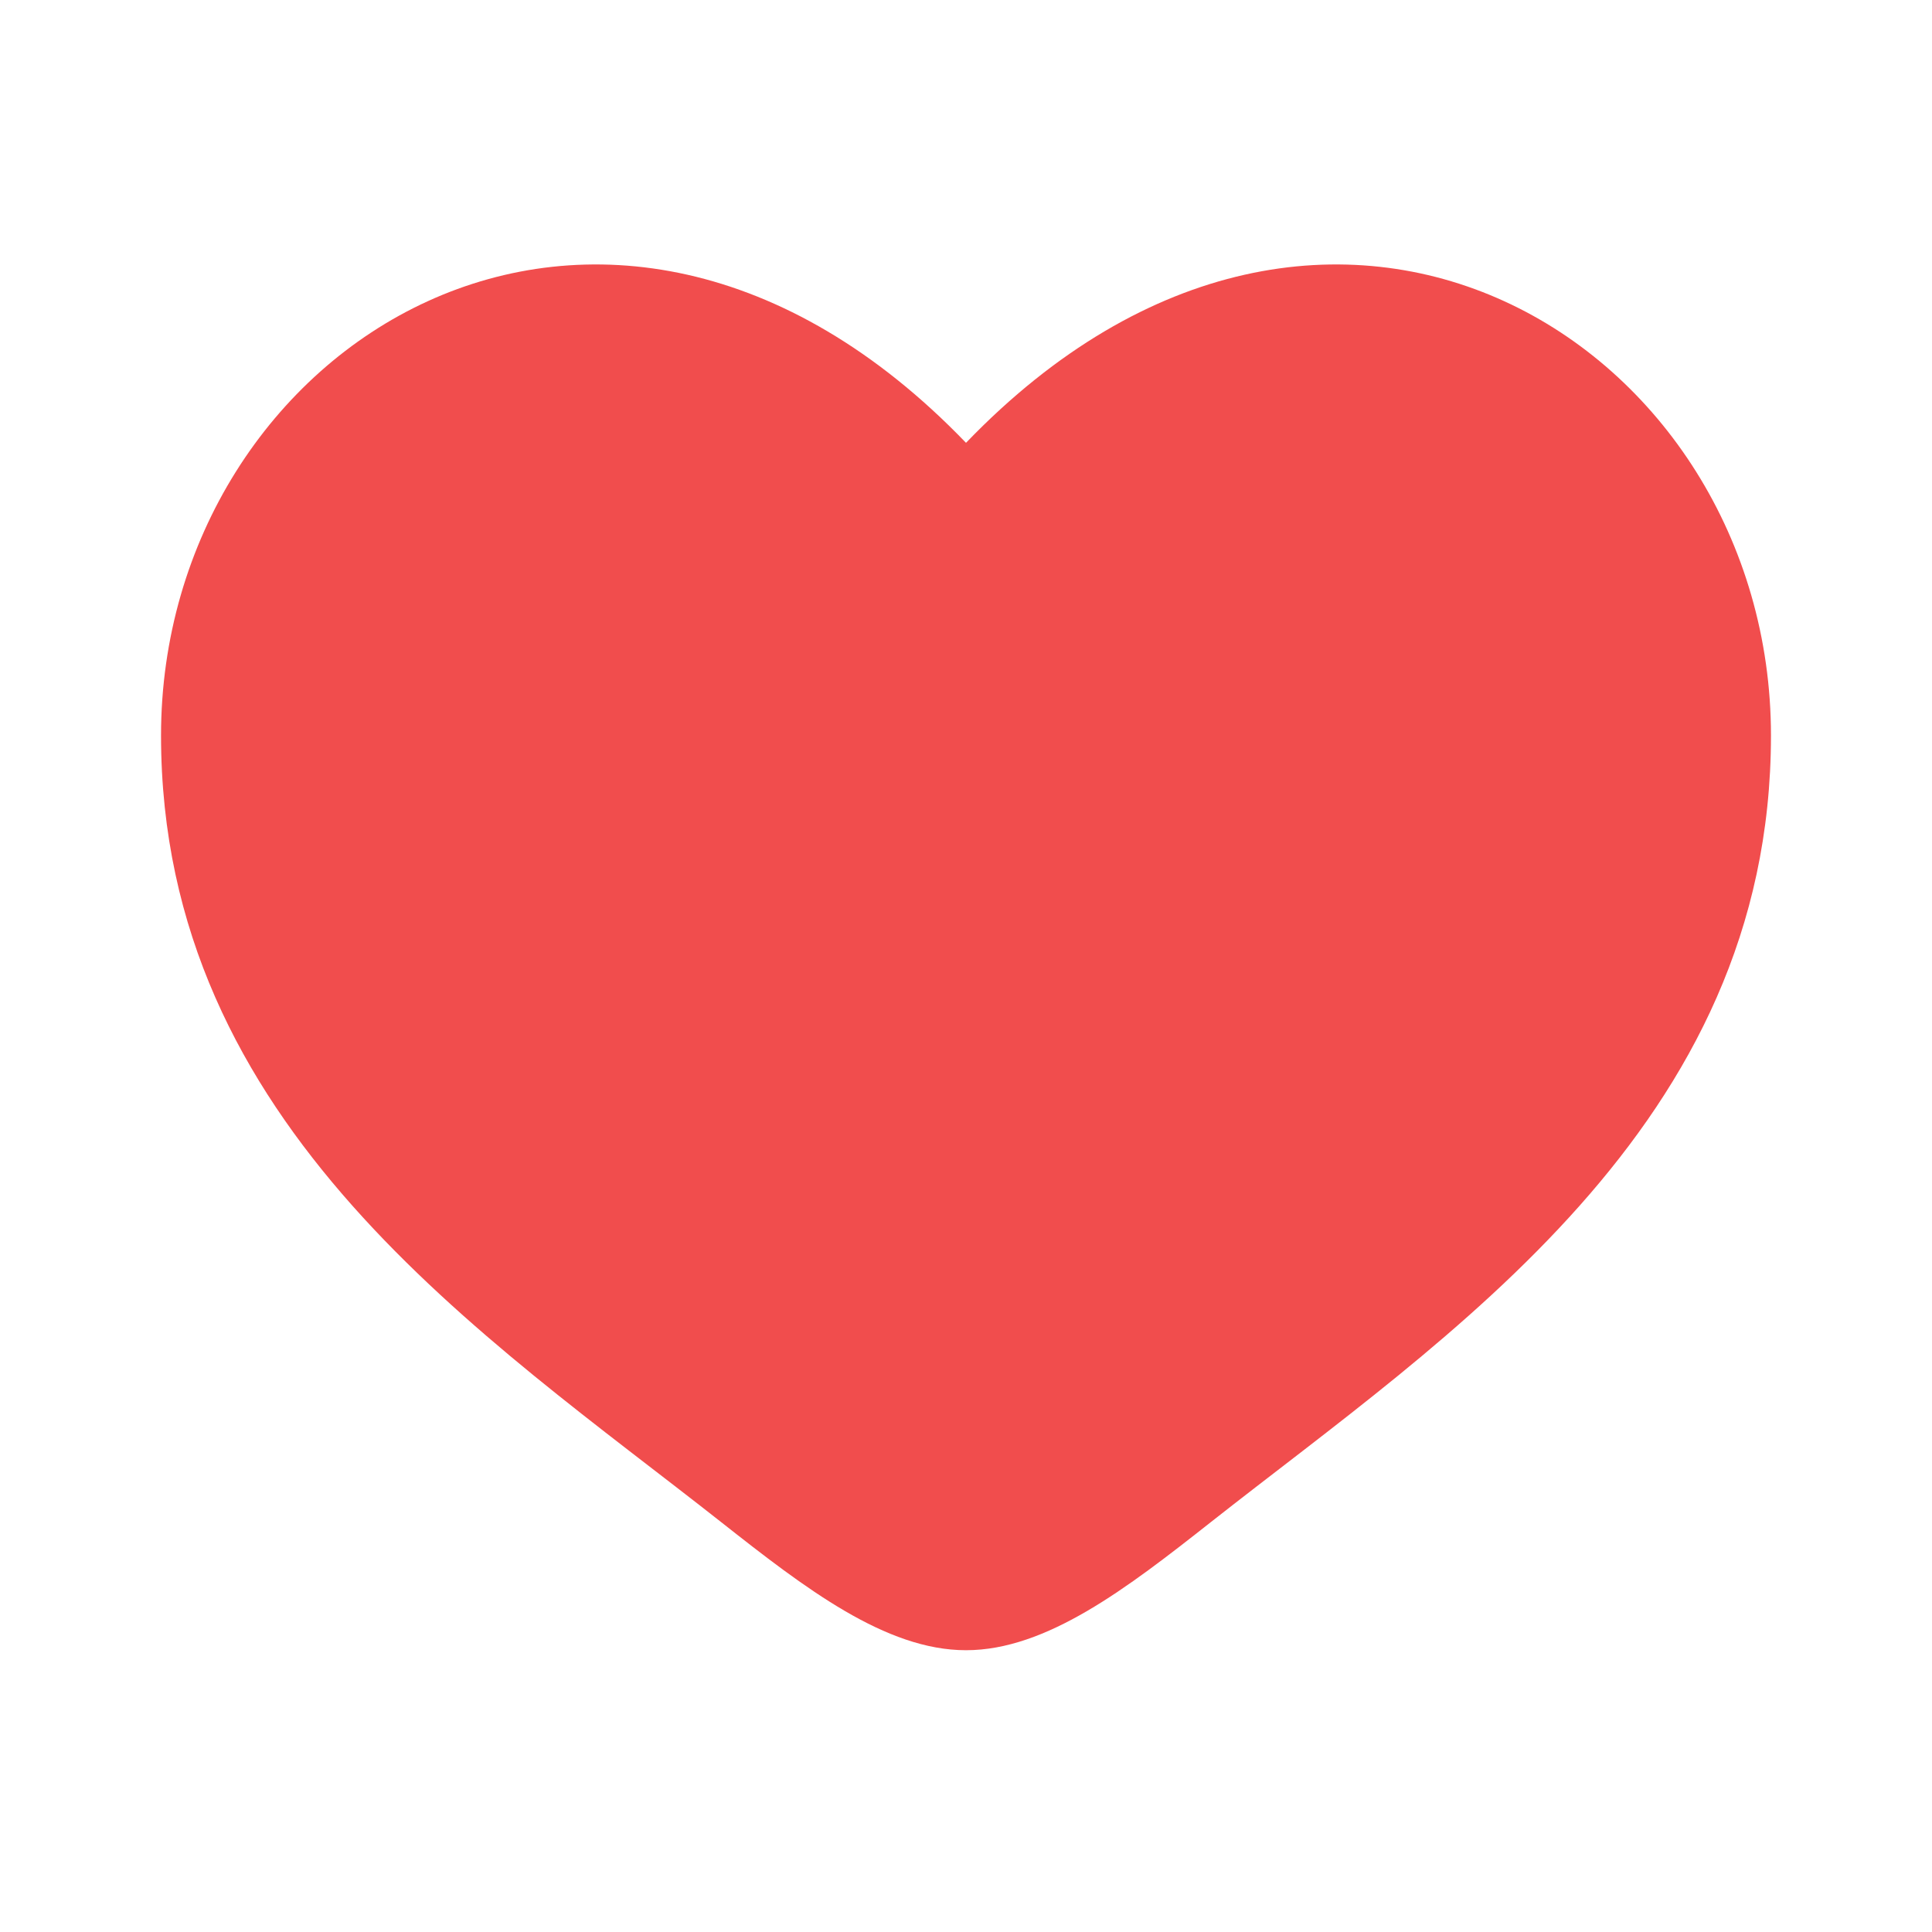
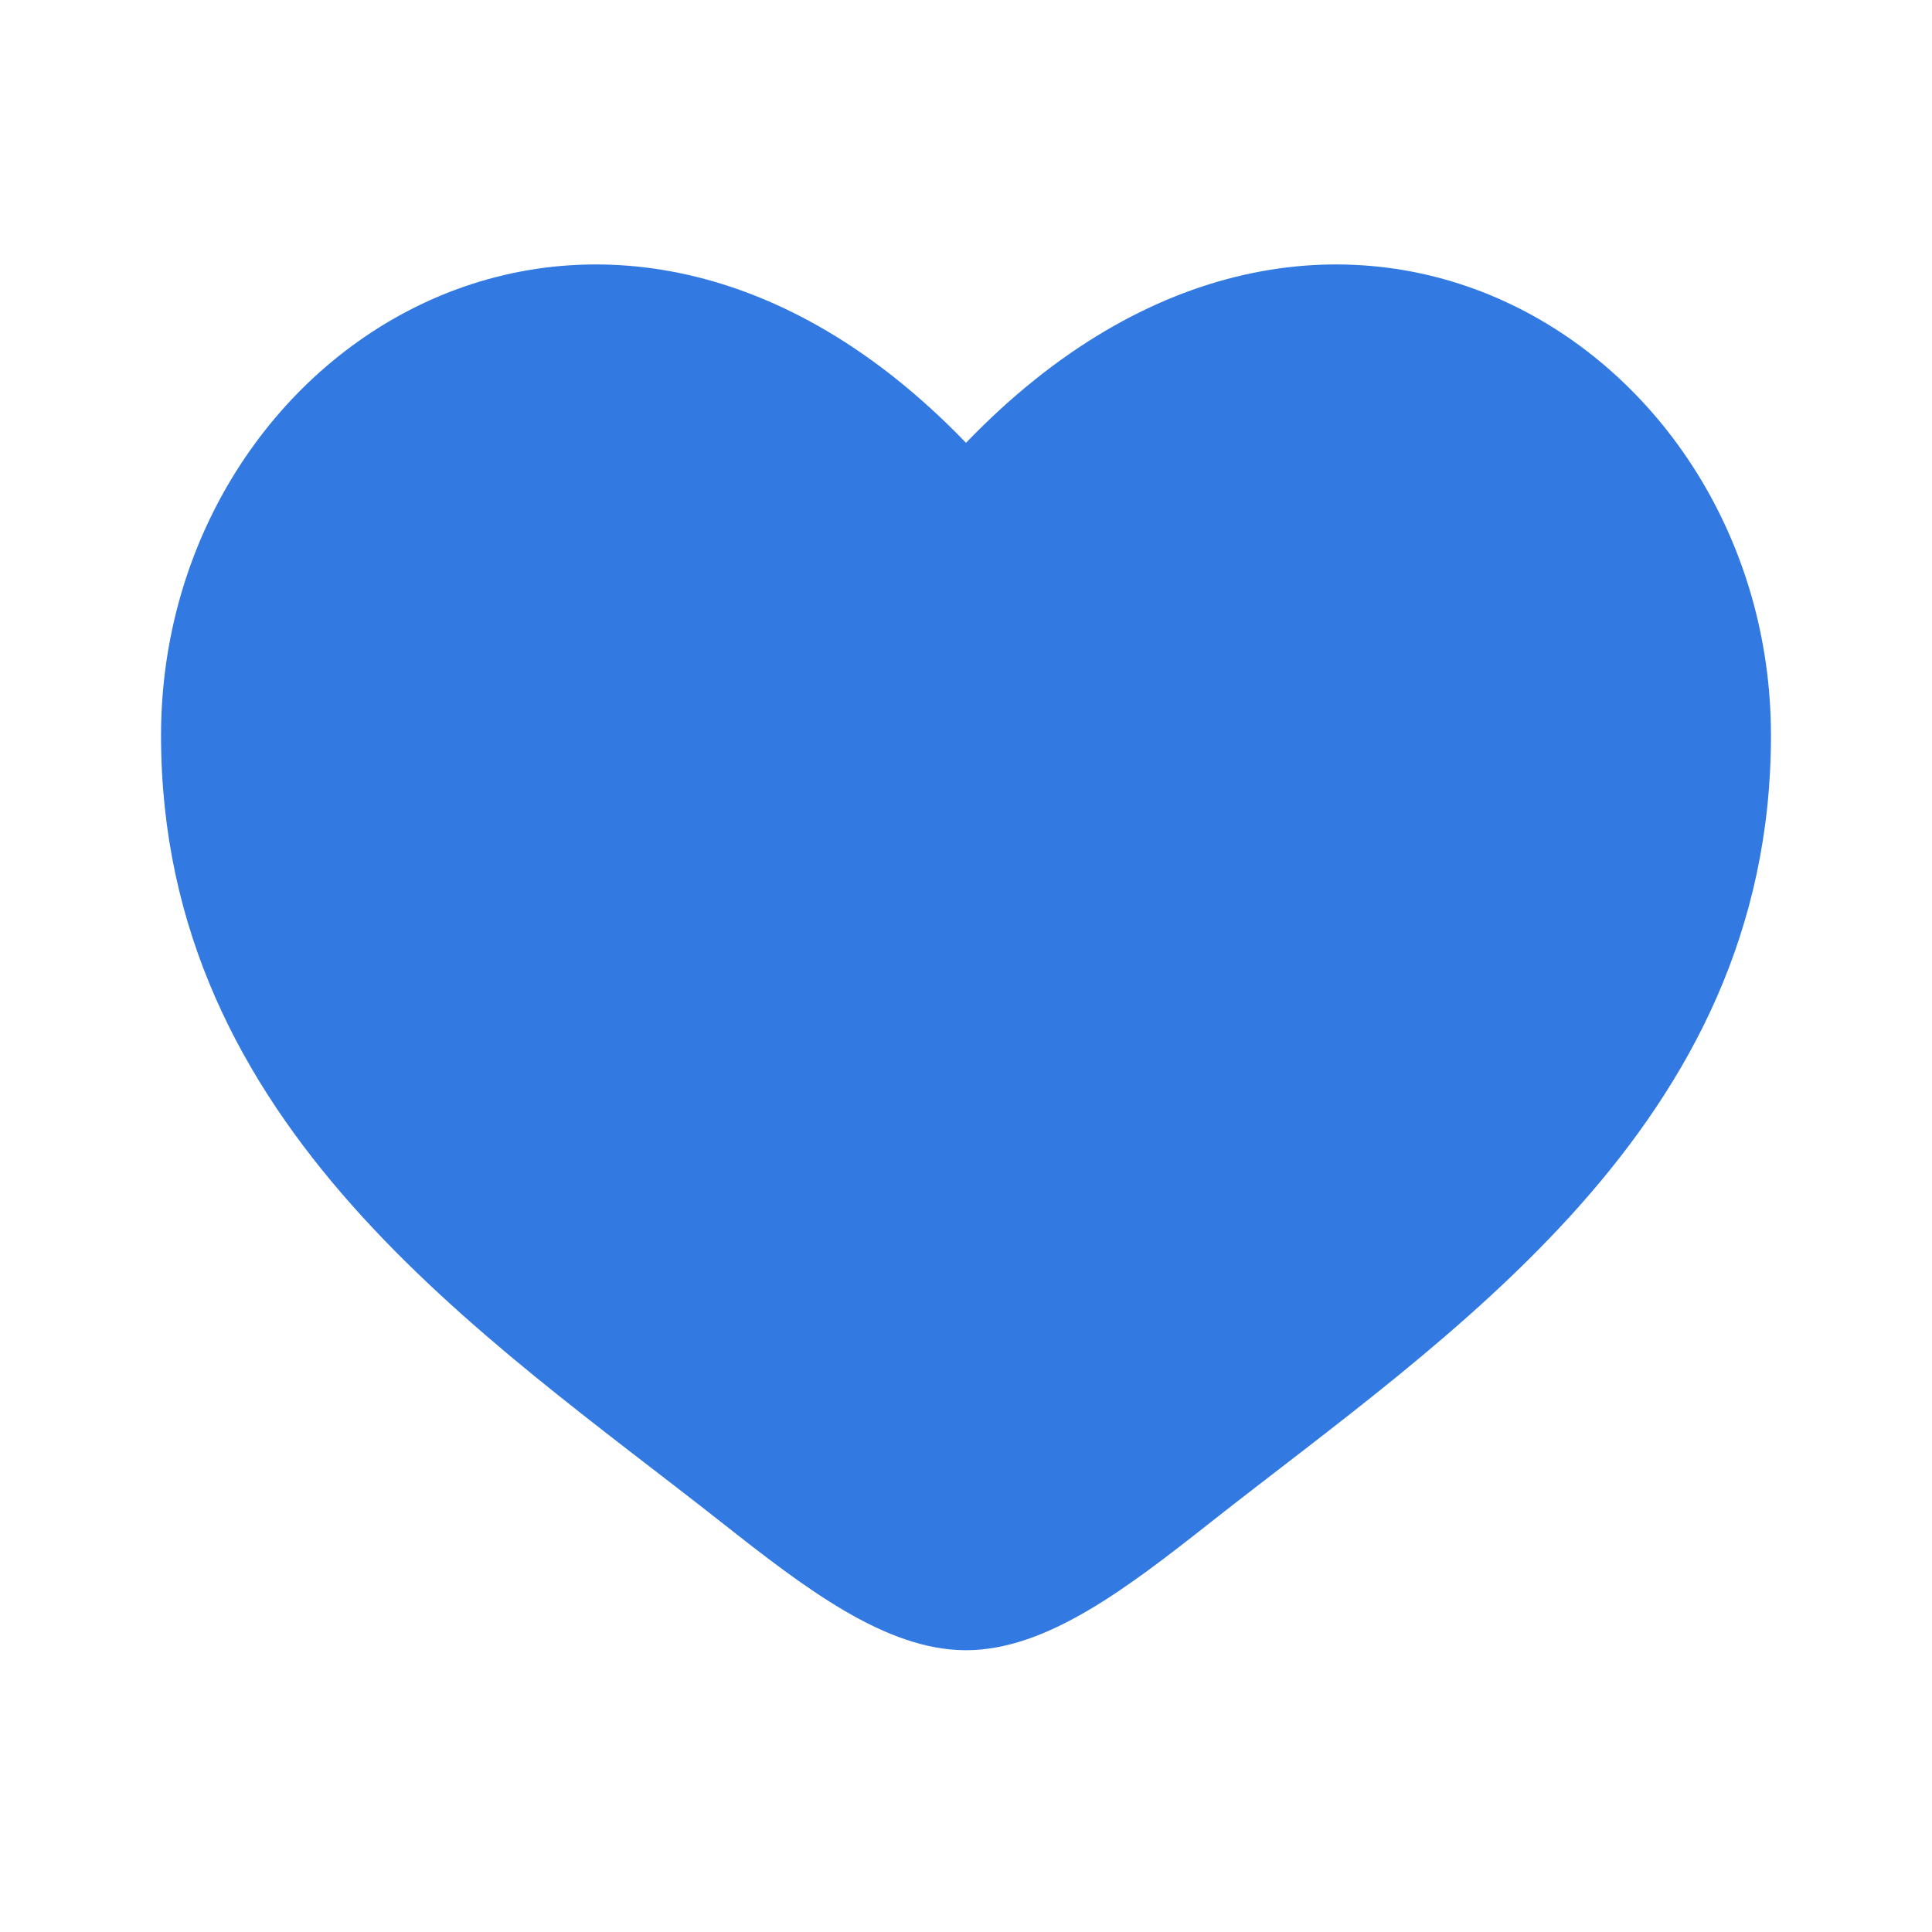
<svg xmlns="http://www.w3.org/2000/svg" width="20" height="20" viewBox="0 0 20 20" fill="none">
-   <path d="M1.667 7.614C1.667 11.667 5.016 13.826 7.468 15.759C8.333 16.441 9.167 17.083 10 17.083C10.833 17.083 11.667 16.441 12.532 15.759C14.984 13.826 18.333 11.667 18.333 7.614C18.333 3.562 13.75 0.688 10 4.584C6.25 0.688 1.667 3.562 1.667 7.614Z" fill="#F14D4D" />
+   <path d="M1.667 7.614C1.667 11.667 5.016 13.826 7.468 15.759C8.333 16.441 9.167 17.083 10 17.083C10.833 17.083 11.667 16.441 12.532 15.759C14.984 13.826 18.333 11.667 18.333 7.614C18.333 3.562 13.75 0.688 10 4.584C6.25 0.688 1.667 3.562 1.667 7.614Z" fill="#327AE2" />
</svg>
